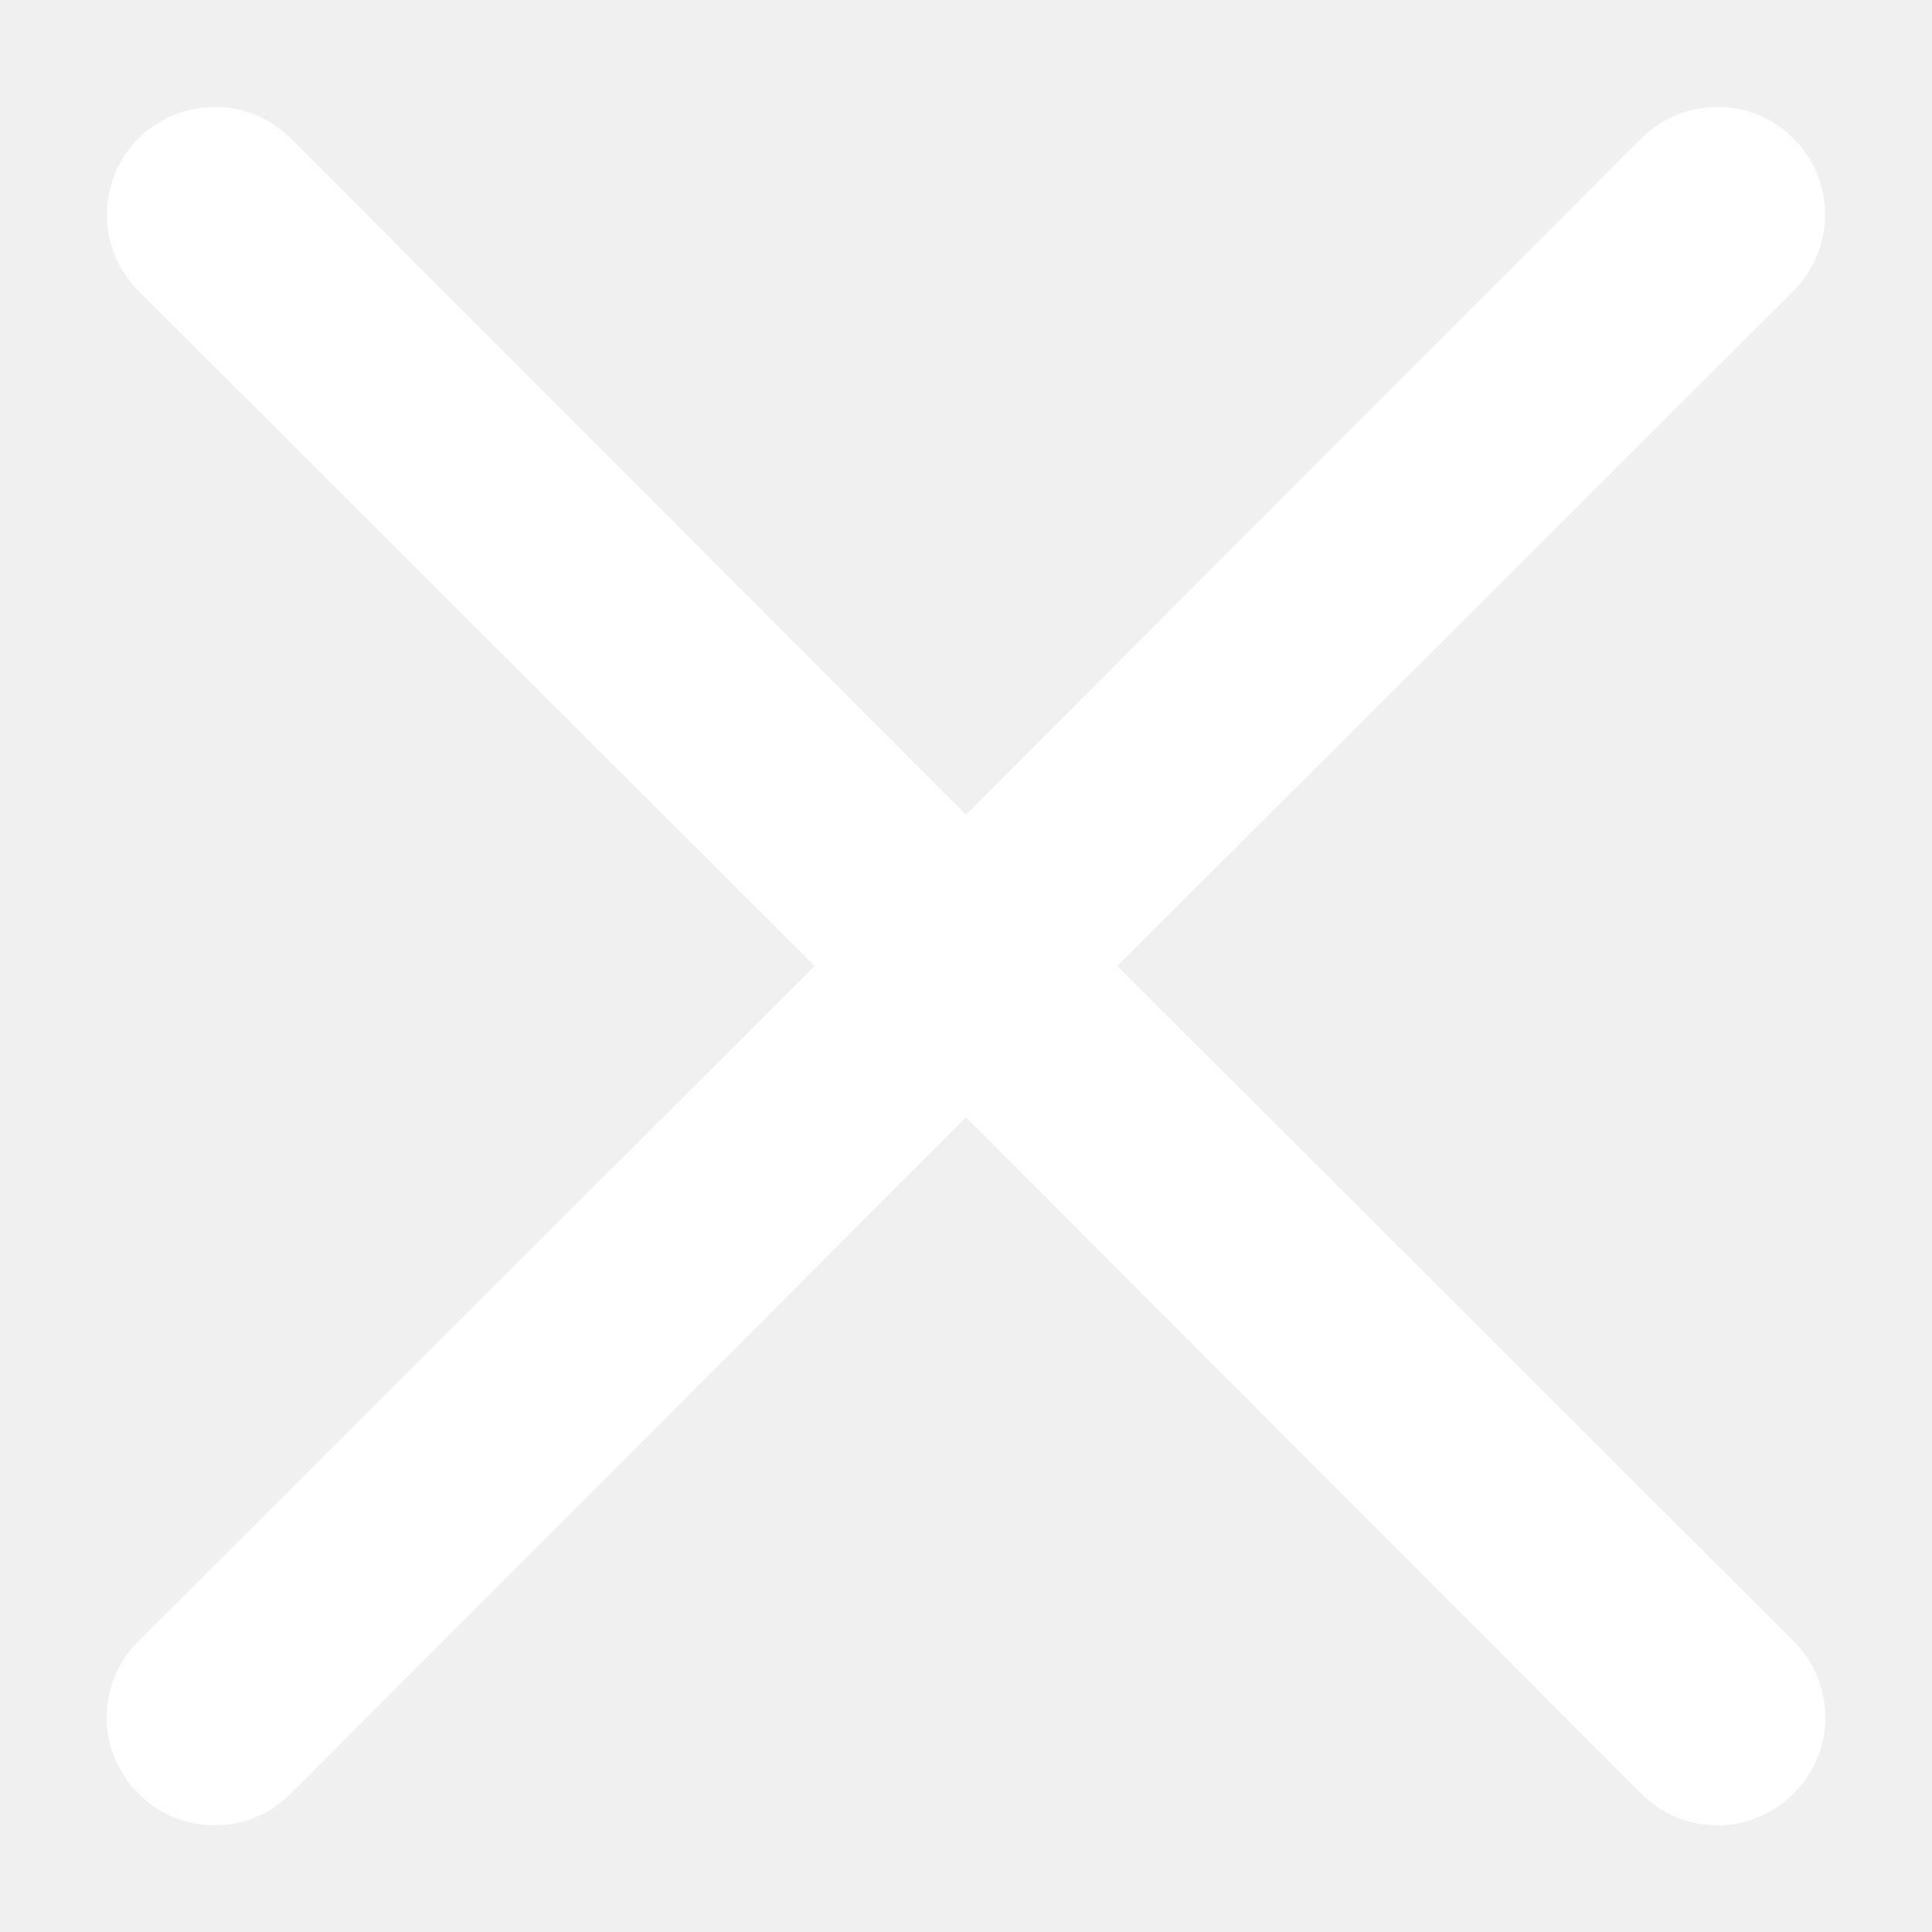
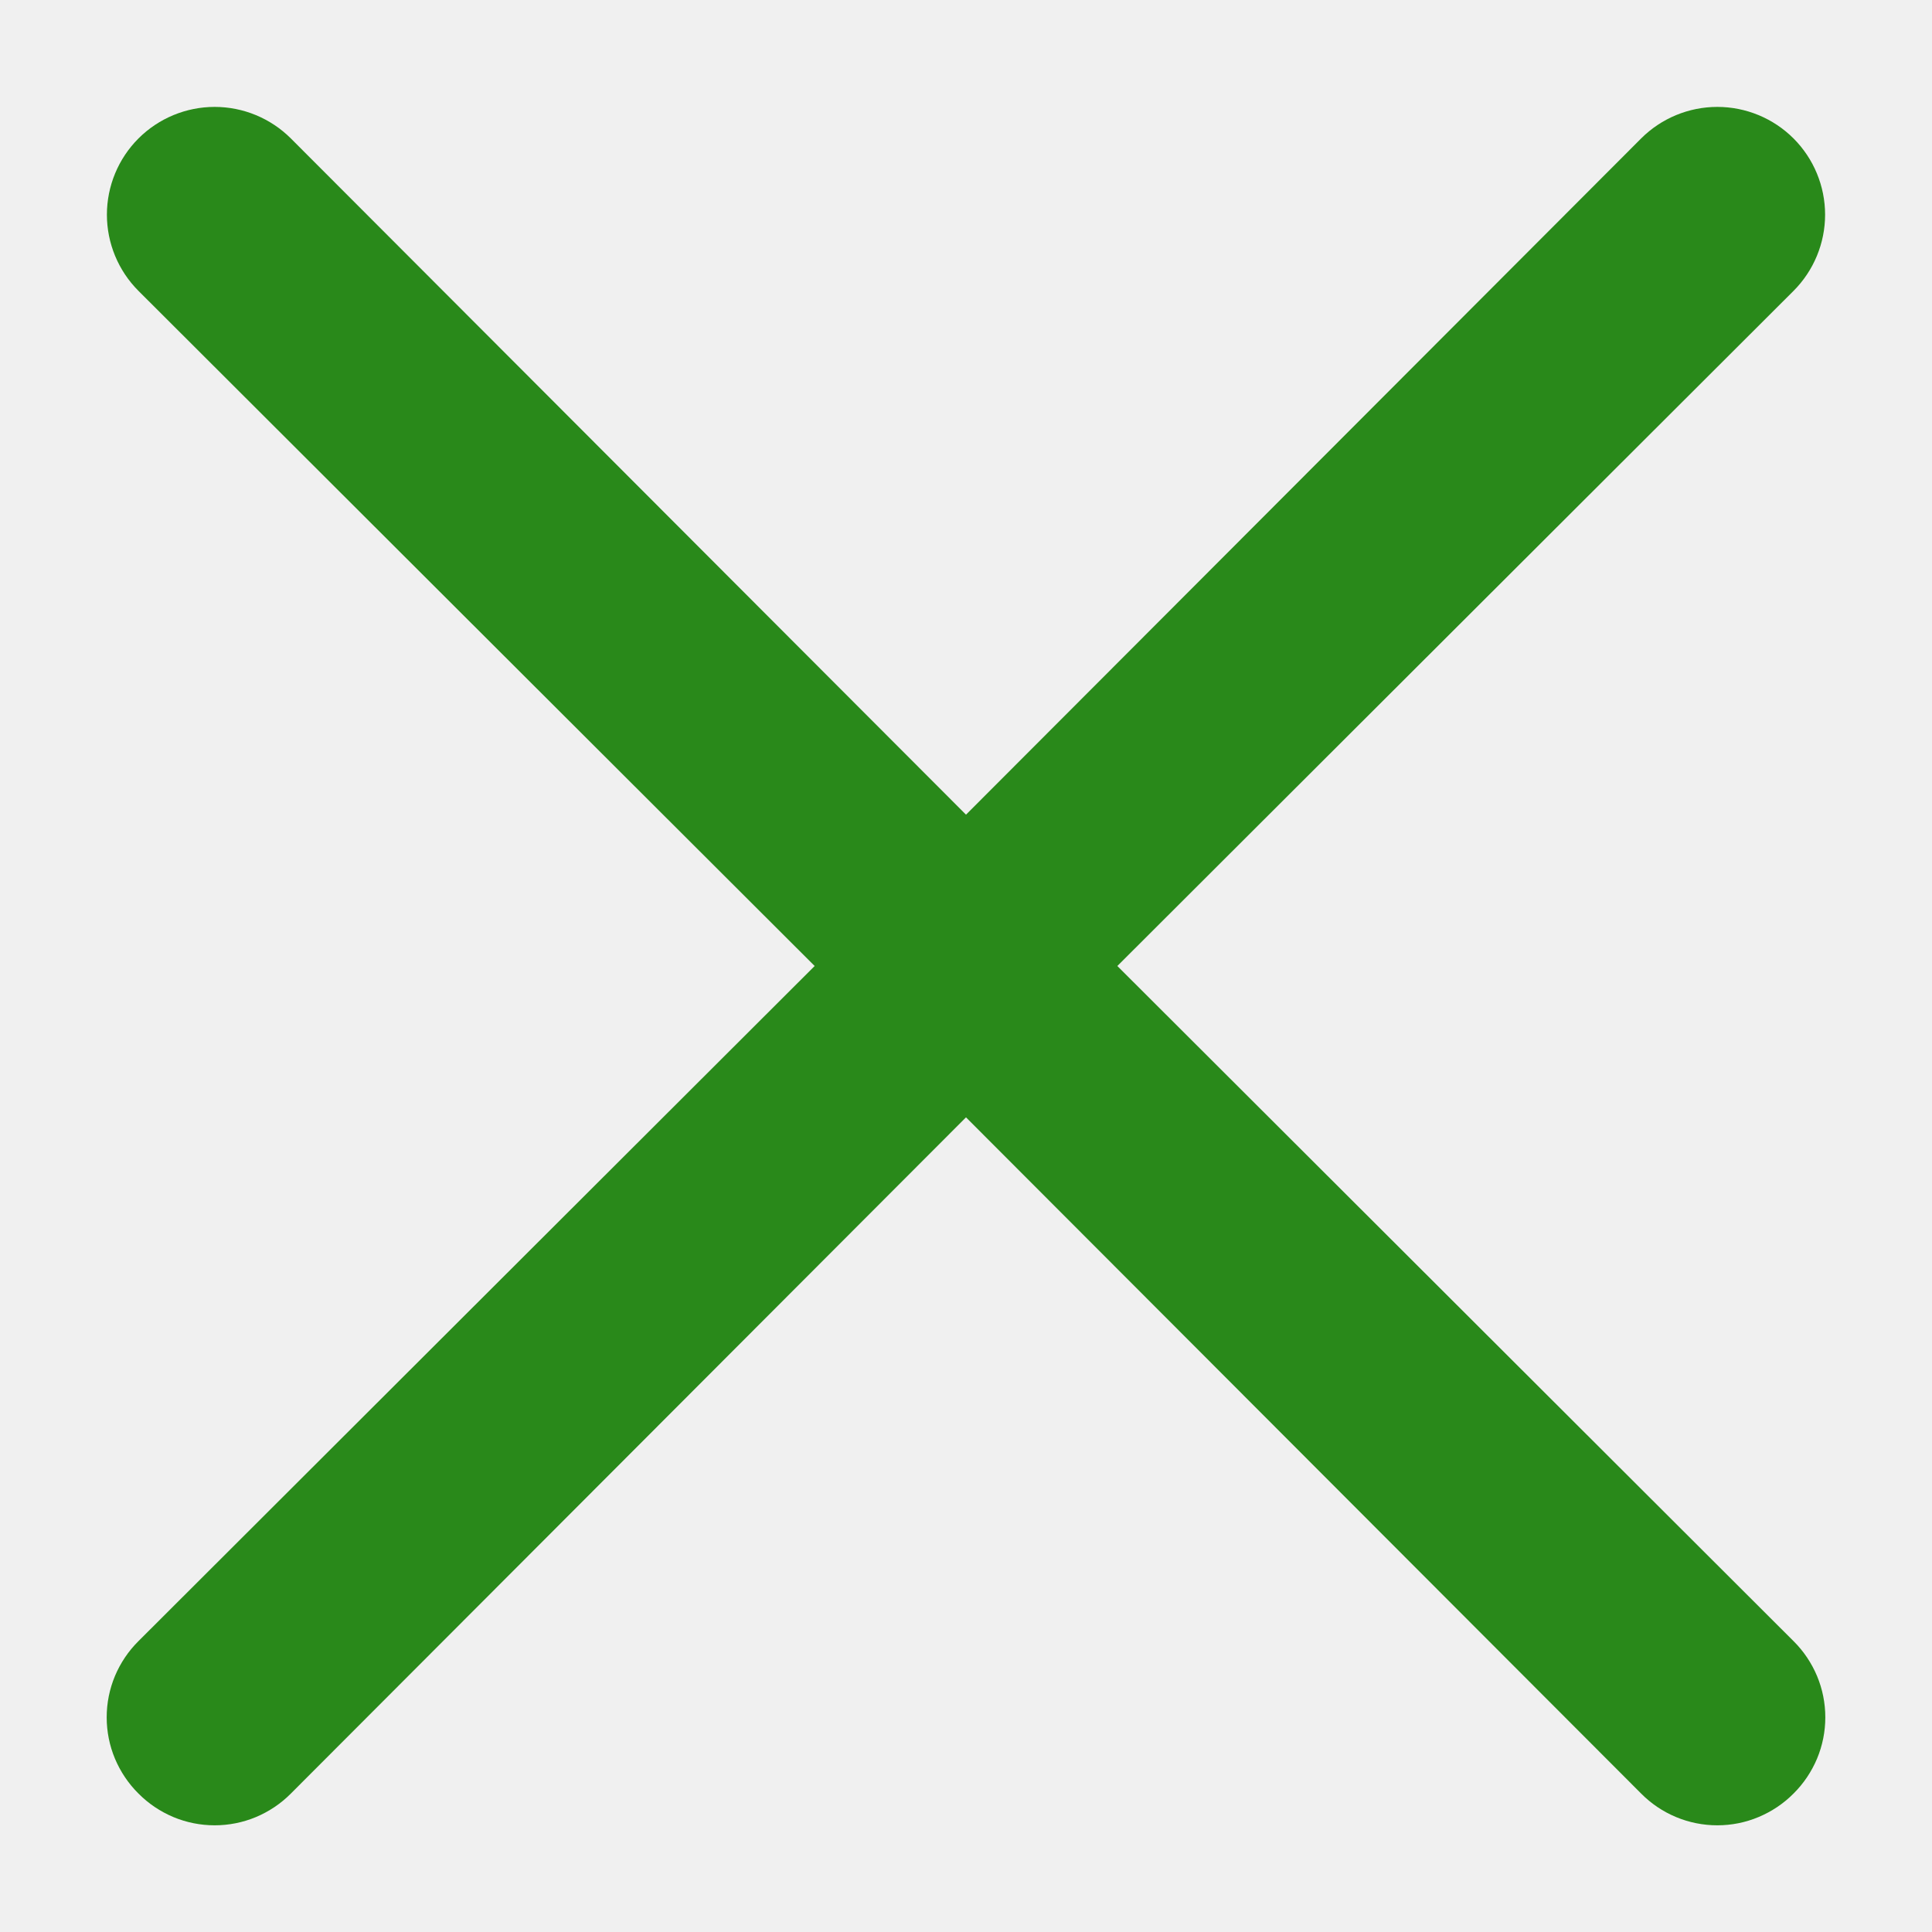
- <svg xmlns="http://www.w3.org/2000/svg" width="18" height="18" viewBox="0 0 18 18" fill="#FFF">
-   <path d="M10.41 9L16.71 2.71C16.898 2.522 17.004 2.266 17.004 2C17.004 1.734 16.898 1.478 16.71 1.29C16.522 1.102 16.266 0.996 16 0.996C15.734 0.996 15.478 1.102 15.29 1.29L9 7.59L2.71 1.29C2.522 1.102 2.266 0.996 2 0.996C1.734 0.996 1.478 1.102 1.29 1.29C1.102 1.478 0.996 1.734 0.996 2C0.996 2.266 1.102 2.522 1.29 2.71L7.59 9L1.29 15.29C1.196 15.383 1.122 15.494 1.071 15.615C1.02 15.737 0.994 15.868 0.994 16C0.994 16.132 1.02 16.263 1.071 16.385C1.122 16.506 1.196 16.617 1.29 16.71C1.383 16.804 1.494 16.878 1.615 16.929C1.737 16.98 1.868 17.006 2 17.006C2.132 17.006 2.263 16.98 2.385 16.929C2.506 16.878 2.617 16.804 2.71 16.71L9 10.41L15.29 16.71C15.383 16.804 15.493 16.878 15.615 16.929C15.737 16.98 15.868 17.006 16 17.006C16.132 17.006 16.263 16.98 16.384 16.929C16.506 16.878 16.617 16.804 16.71 16.71C16.804 16.617 16.878 16.506 16.929 16.385C16.98 16.263 17.006 16.132 17.006 16C17.006 15.868 16.98 15.737 16.929 15.615C16.878 15.494 16.804 15.383 16.71 15.29L10.41 9Z" fill="#FFFFFF" />
+ <svg xmlns="http://www.w3.org/2000/svg" width="18" height="18" viewBox="0 0 18 18" fill="#FFF" version="1.1" id="svg1">
+   <defs id="defs1" />
+   <path d="M10.41 9L16.71 2.71C16.898 2.522 17.004 2.266 17.004 2C17.004 1.734 16.898 1.478 16.71 1.29C16.522 1.102 16.266 0.996 16 0.996C15.734 0.996 15.478 1.102 15.29 1.29L9 7.59L2.71 1.29C2.522 1.102 2.266 0.996 2 0.996C1.734 0.996 1.478 1.102 1.29 1.29C1.102 1.478 0.996 1.734 0.996 2C0.996 2.266 1.102 2.522 1.29 2.71L7.59 9L1.29 15.29C1.196 15.383 1.122 15.494 1.071 15.615C1.02 15.737 0.994 15.868 0.994 16C0.994 16.132 1.02 16.263 1.071 16.385C1.122 16.506 1.196 16.617 1.29 16.71C1.383 16.804 1.494 16.878 1.615 16.929C1.737 16.98 1.868 17.006 2 17.006C2.132 17.006 2.263 16.98 2.385 16.929C2.506 16.878 2.617 16.804 2.71 16.71L9 10.41L15.29 16.71C15.383 16.804 15.493 16.878 15.615 16.929C15.737 16.98 15.868 17.006 16 17.006C16.132 17.006 16.263 16.98 16.384 16.929C16.506 16.878 16.617 16.804 16.71 16.71C16.804 16.617 16.878 16.506 16.929 16.385C16.98 16.263 17.006 16.132 17.006 16C17.006 15.868 16.98 15.737 16.929 15.615C16.878 15.494 16.804 15.383 16.71 15.29L10.41 9Z" fill="#FFFFFF" id="path1" style="fill:#29891a;fill-opacity:1" />
</svg>
